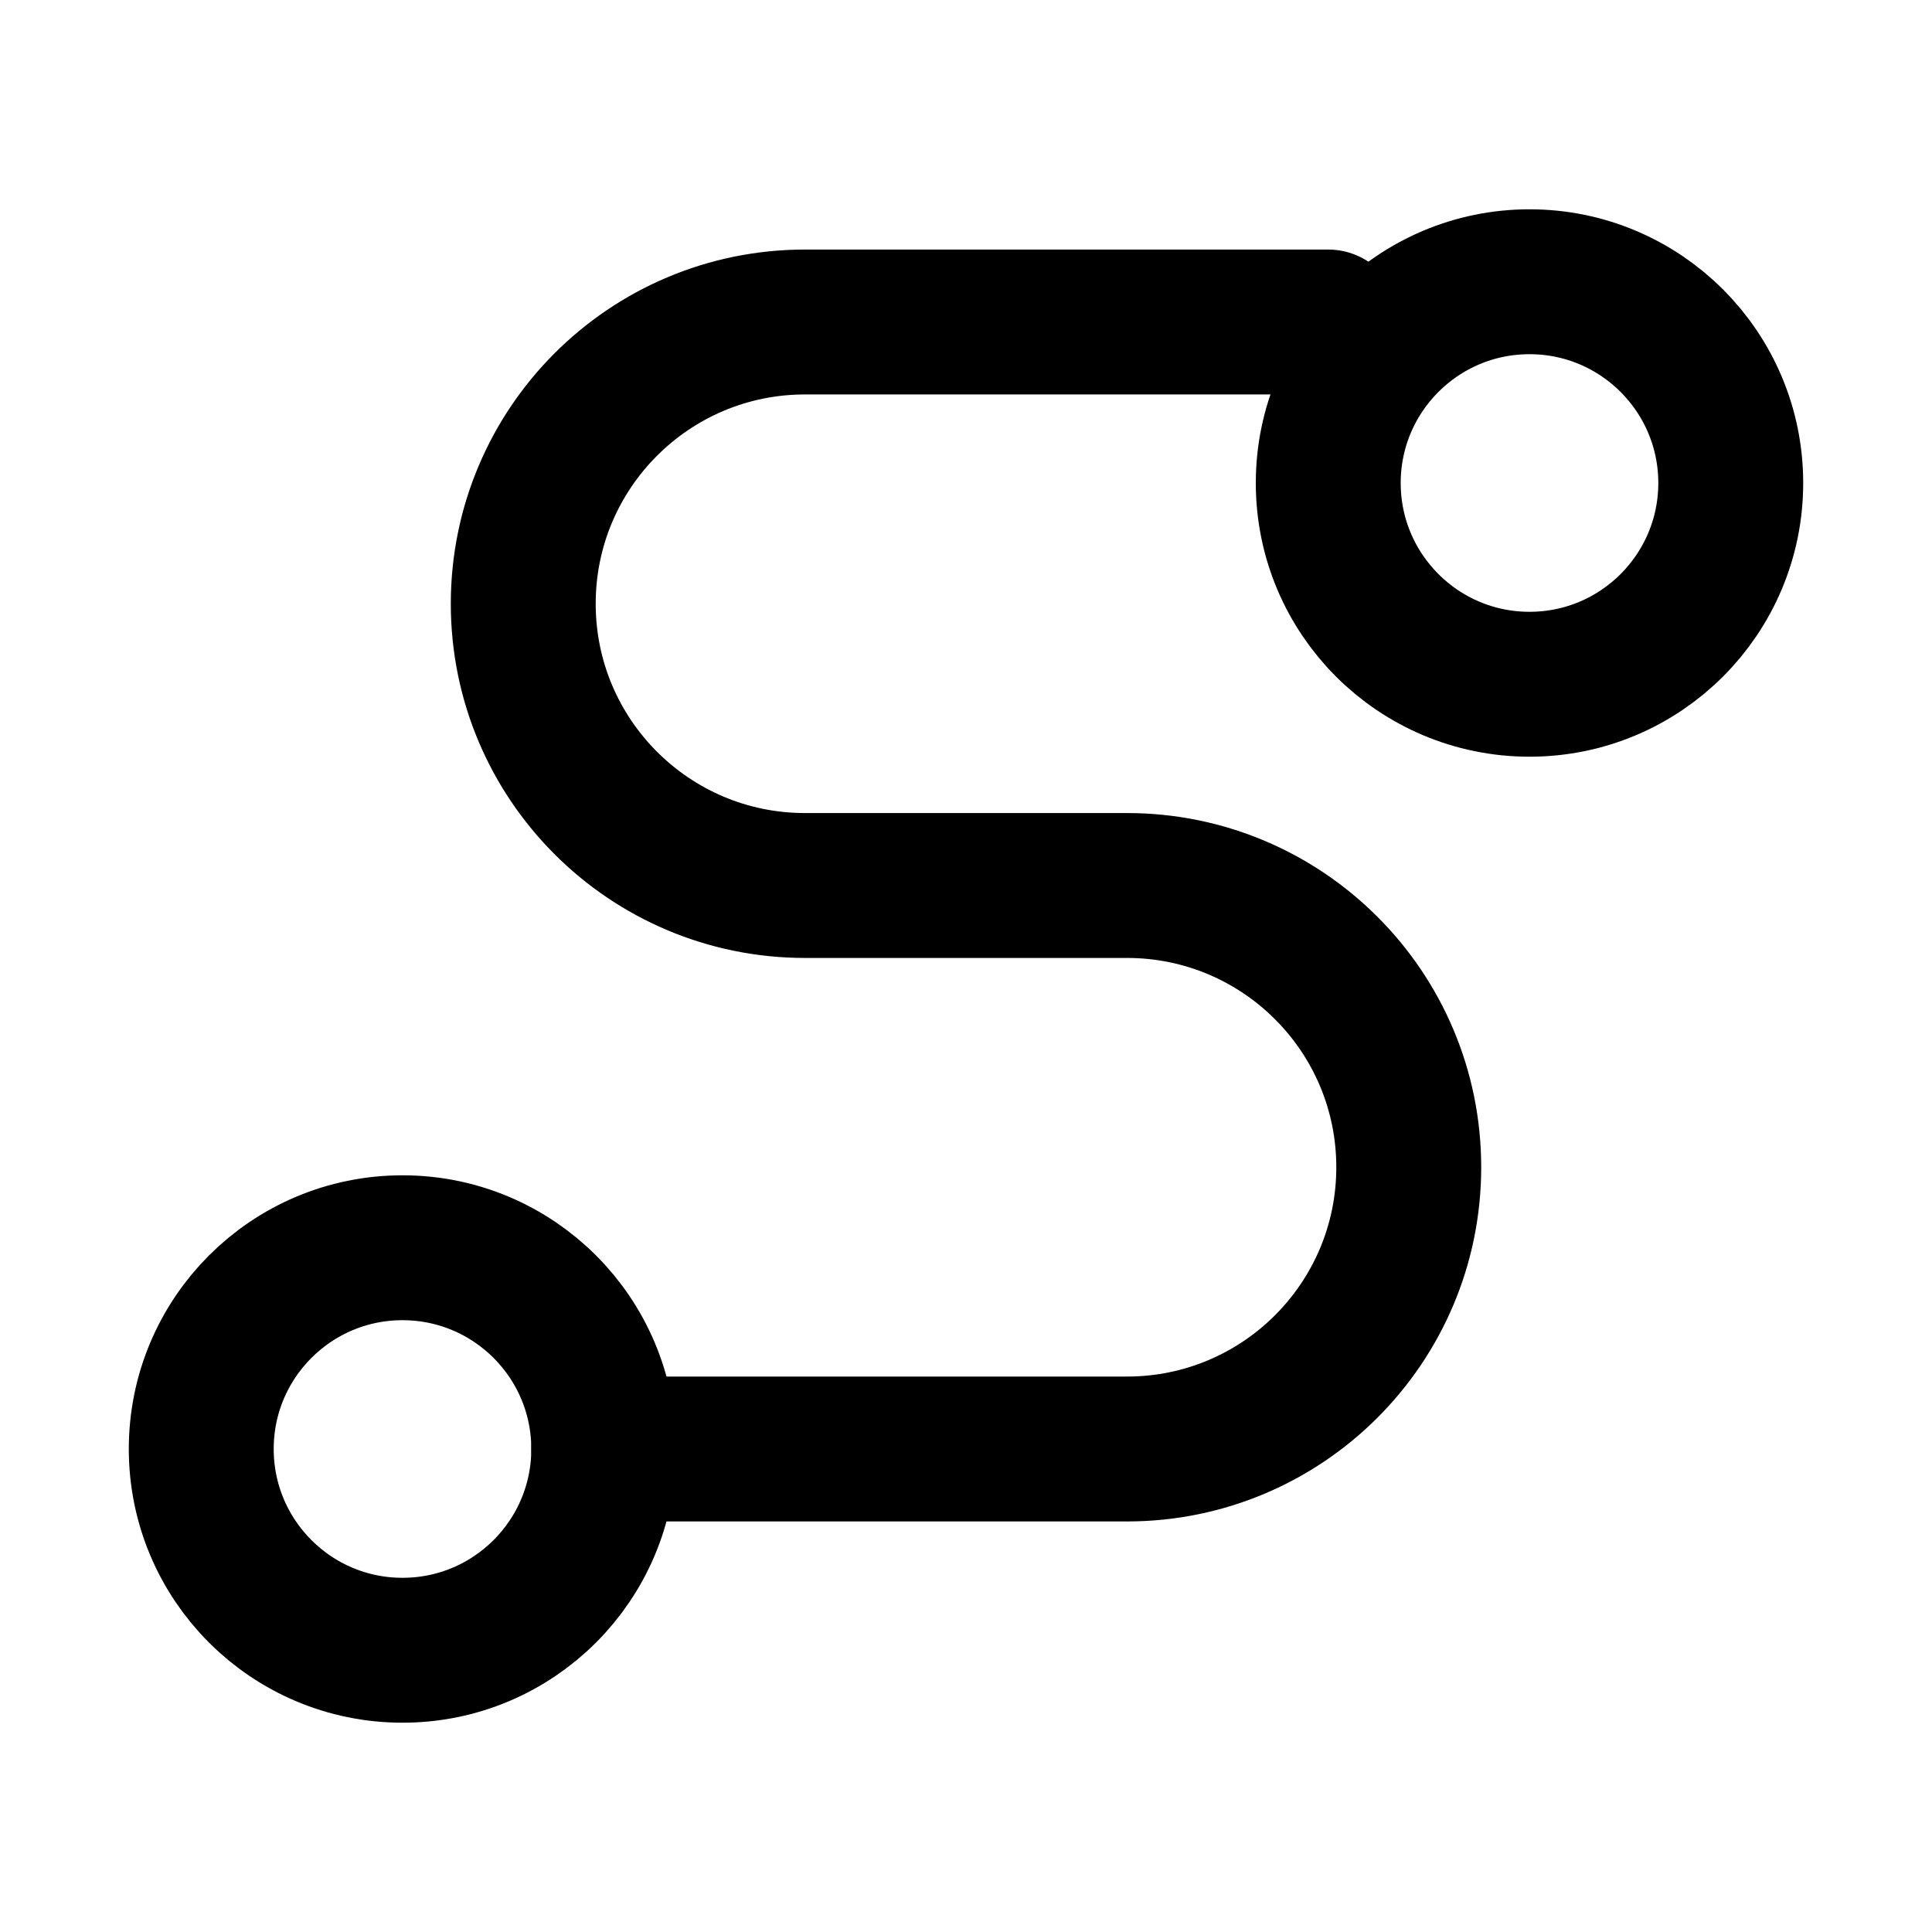
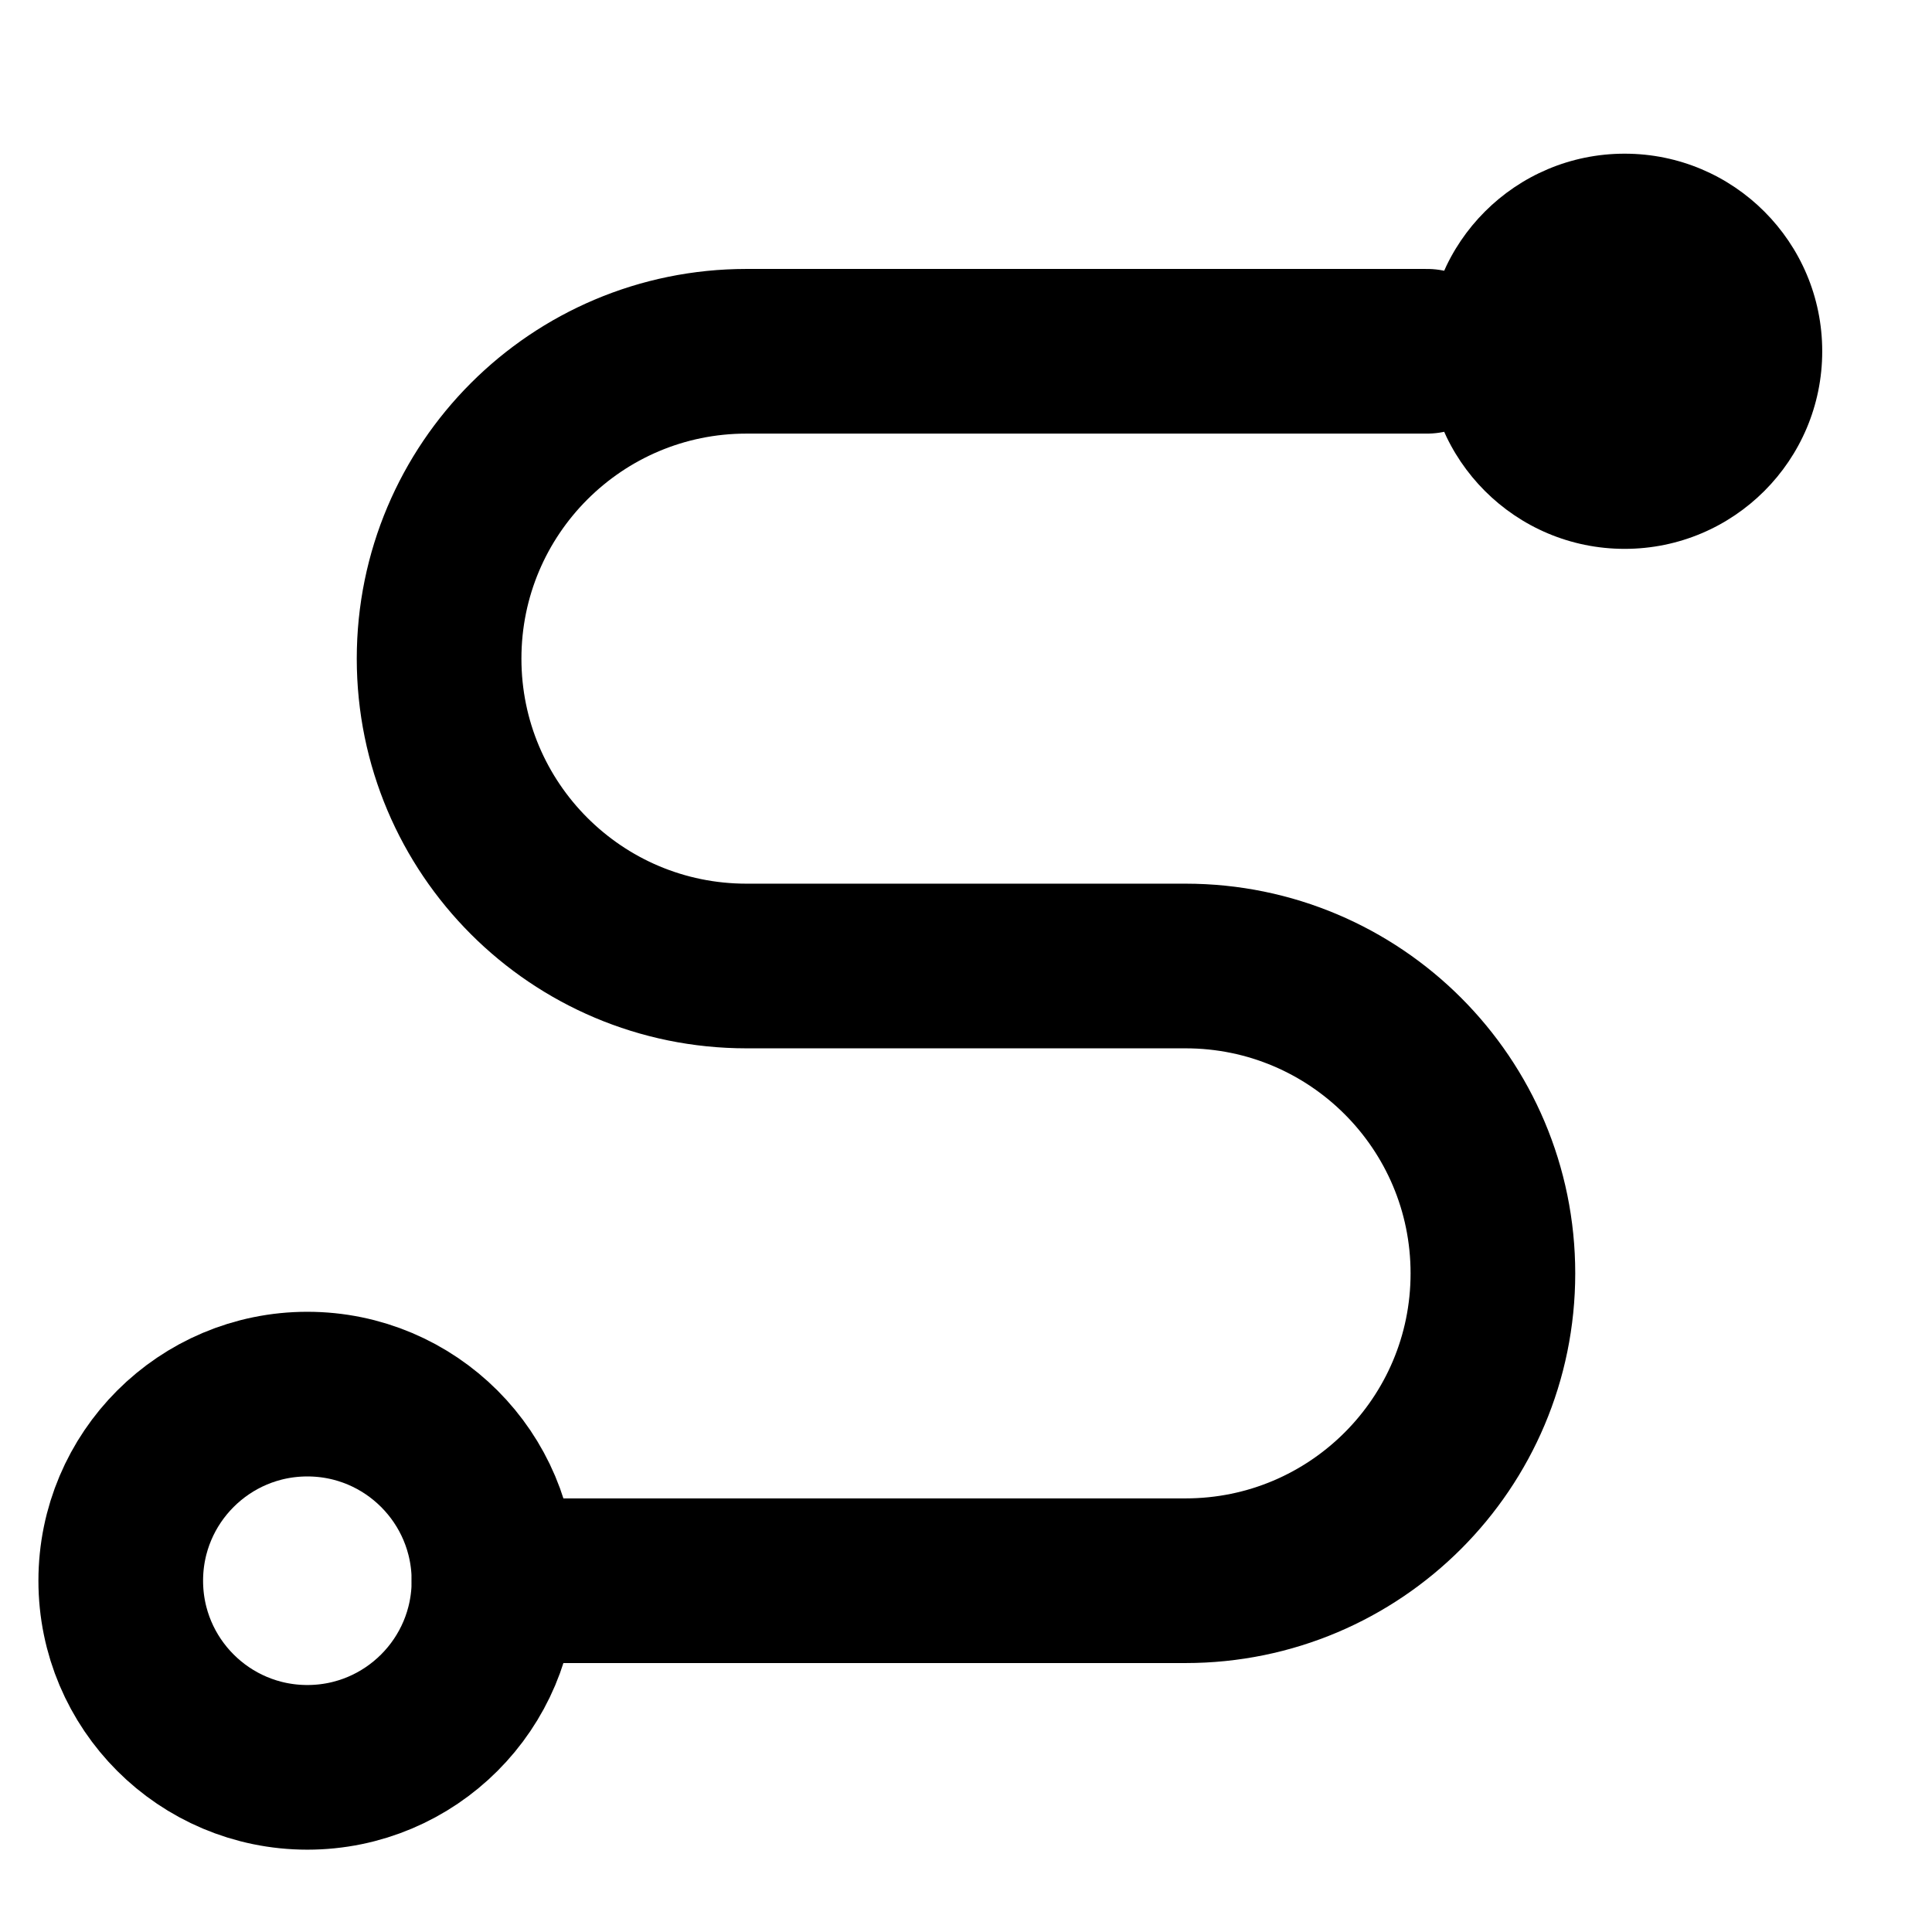
- <svg xmlns="http://www.w3.org/2000/svg" width="24" height="24" viewBox="0 0 24 24" fill="none" stroke="currentColor" stroke-width="1.8" stroke-linecap="round" stroke-linejoin="round">
-   <circle cx="5" cy="18" r="2.5" />
-   <circle cx="19" cy="6" r="2.5" />
-   <path d="M7.5 18H14a3.5 3.5 0 0 0 0-7h-4a3.5 3.5 0 0 1 0-7h6.5" />
+ <svg xmlns="http://www.w3.org/2000/svg" width="24" height="24" viewBox="40 40 176 176" fill="none" stroke="currentColor" stroke-width="15" stroke-linecap="round" stroke-linejoin="round">
+   <circle cx="68" cy="184" r="17" />
+   <path d="M85 184H148a28 28 0 0 0 0-56H108a28 28 0 0 1 0-56H170" />
+   <circle cx="188" cy="72" r="18" fill="currentColor" stroke="none" />
</svg>
